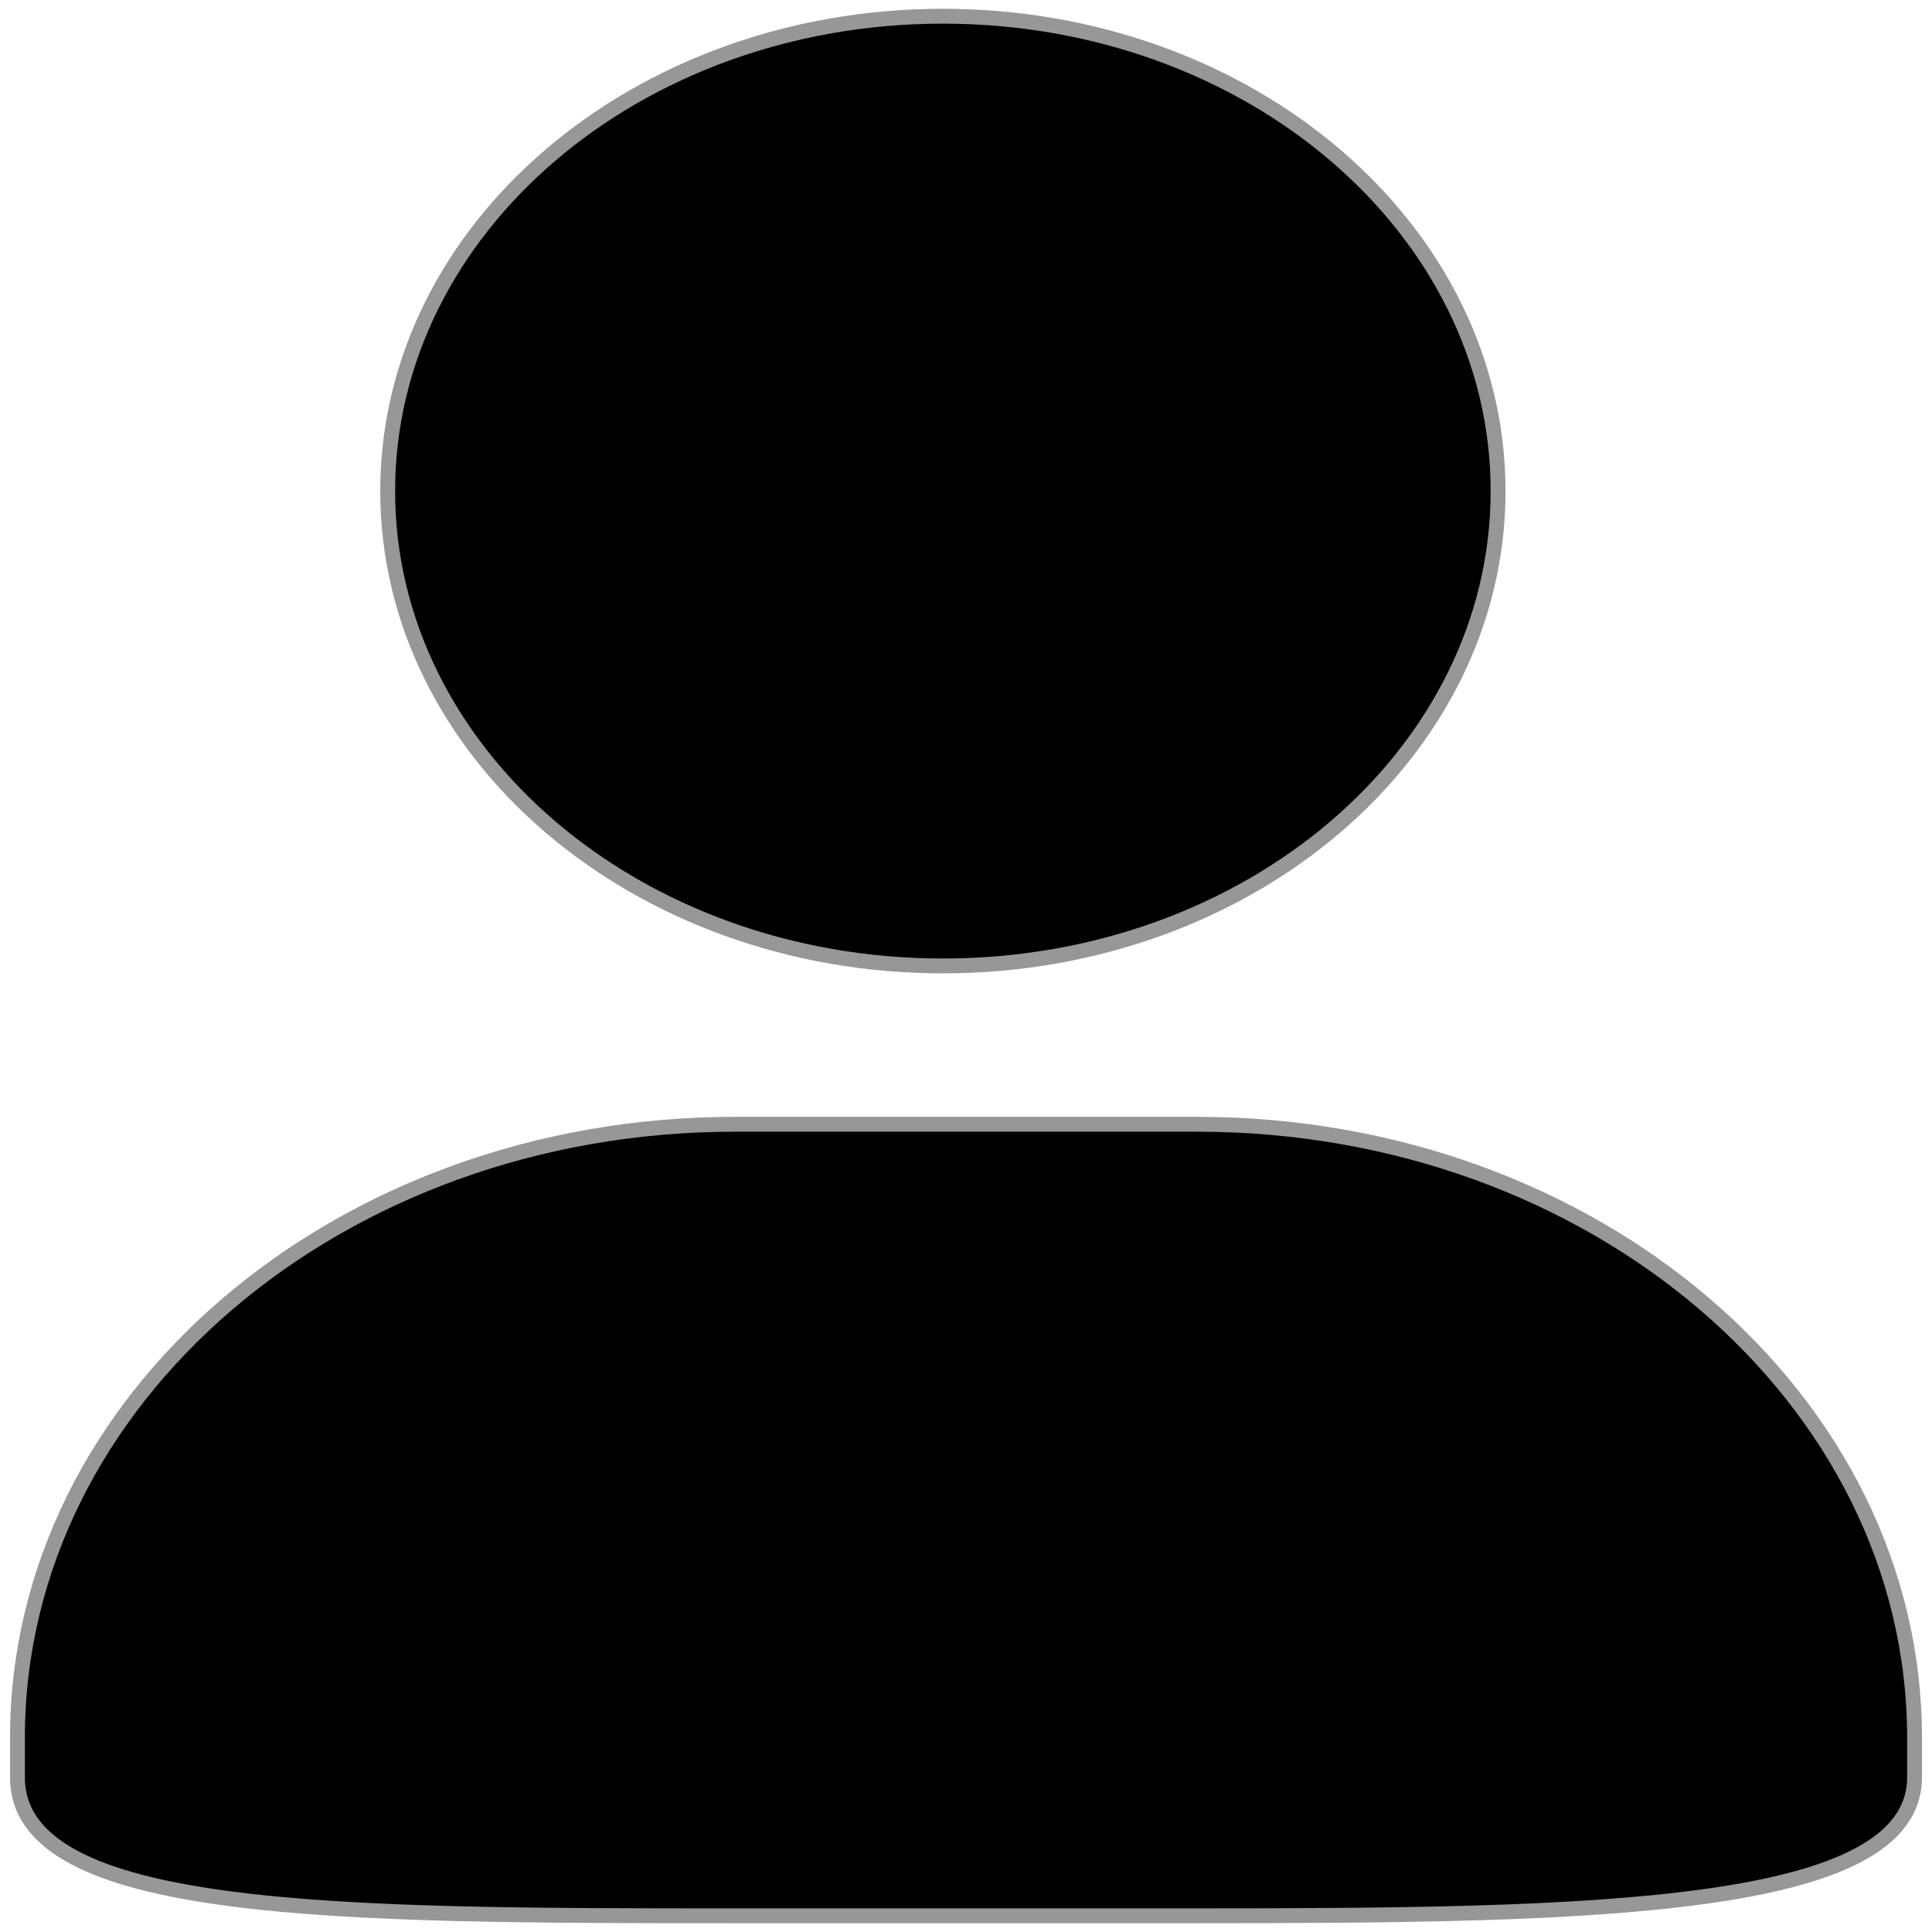
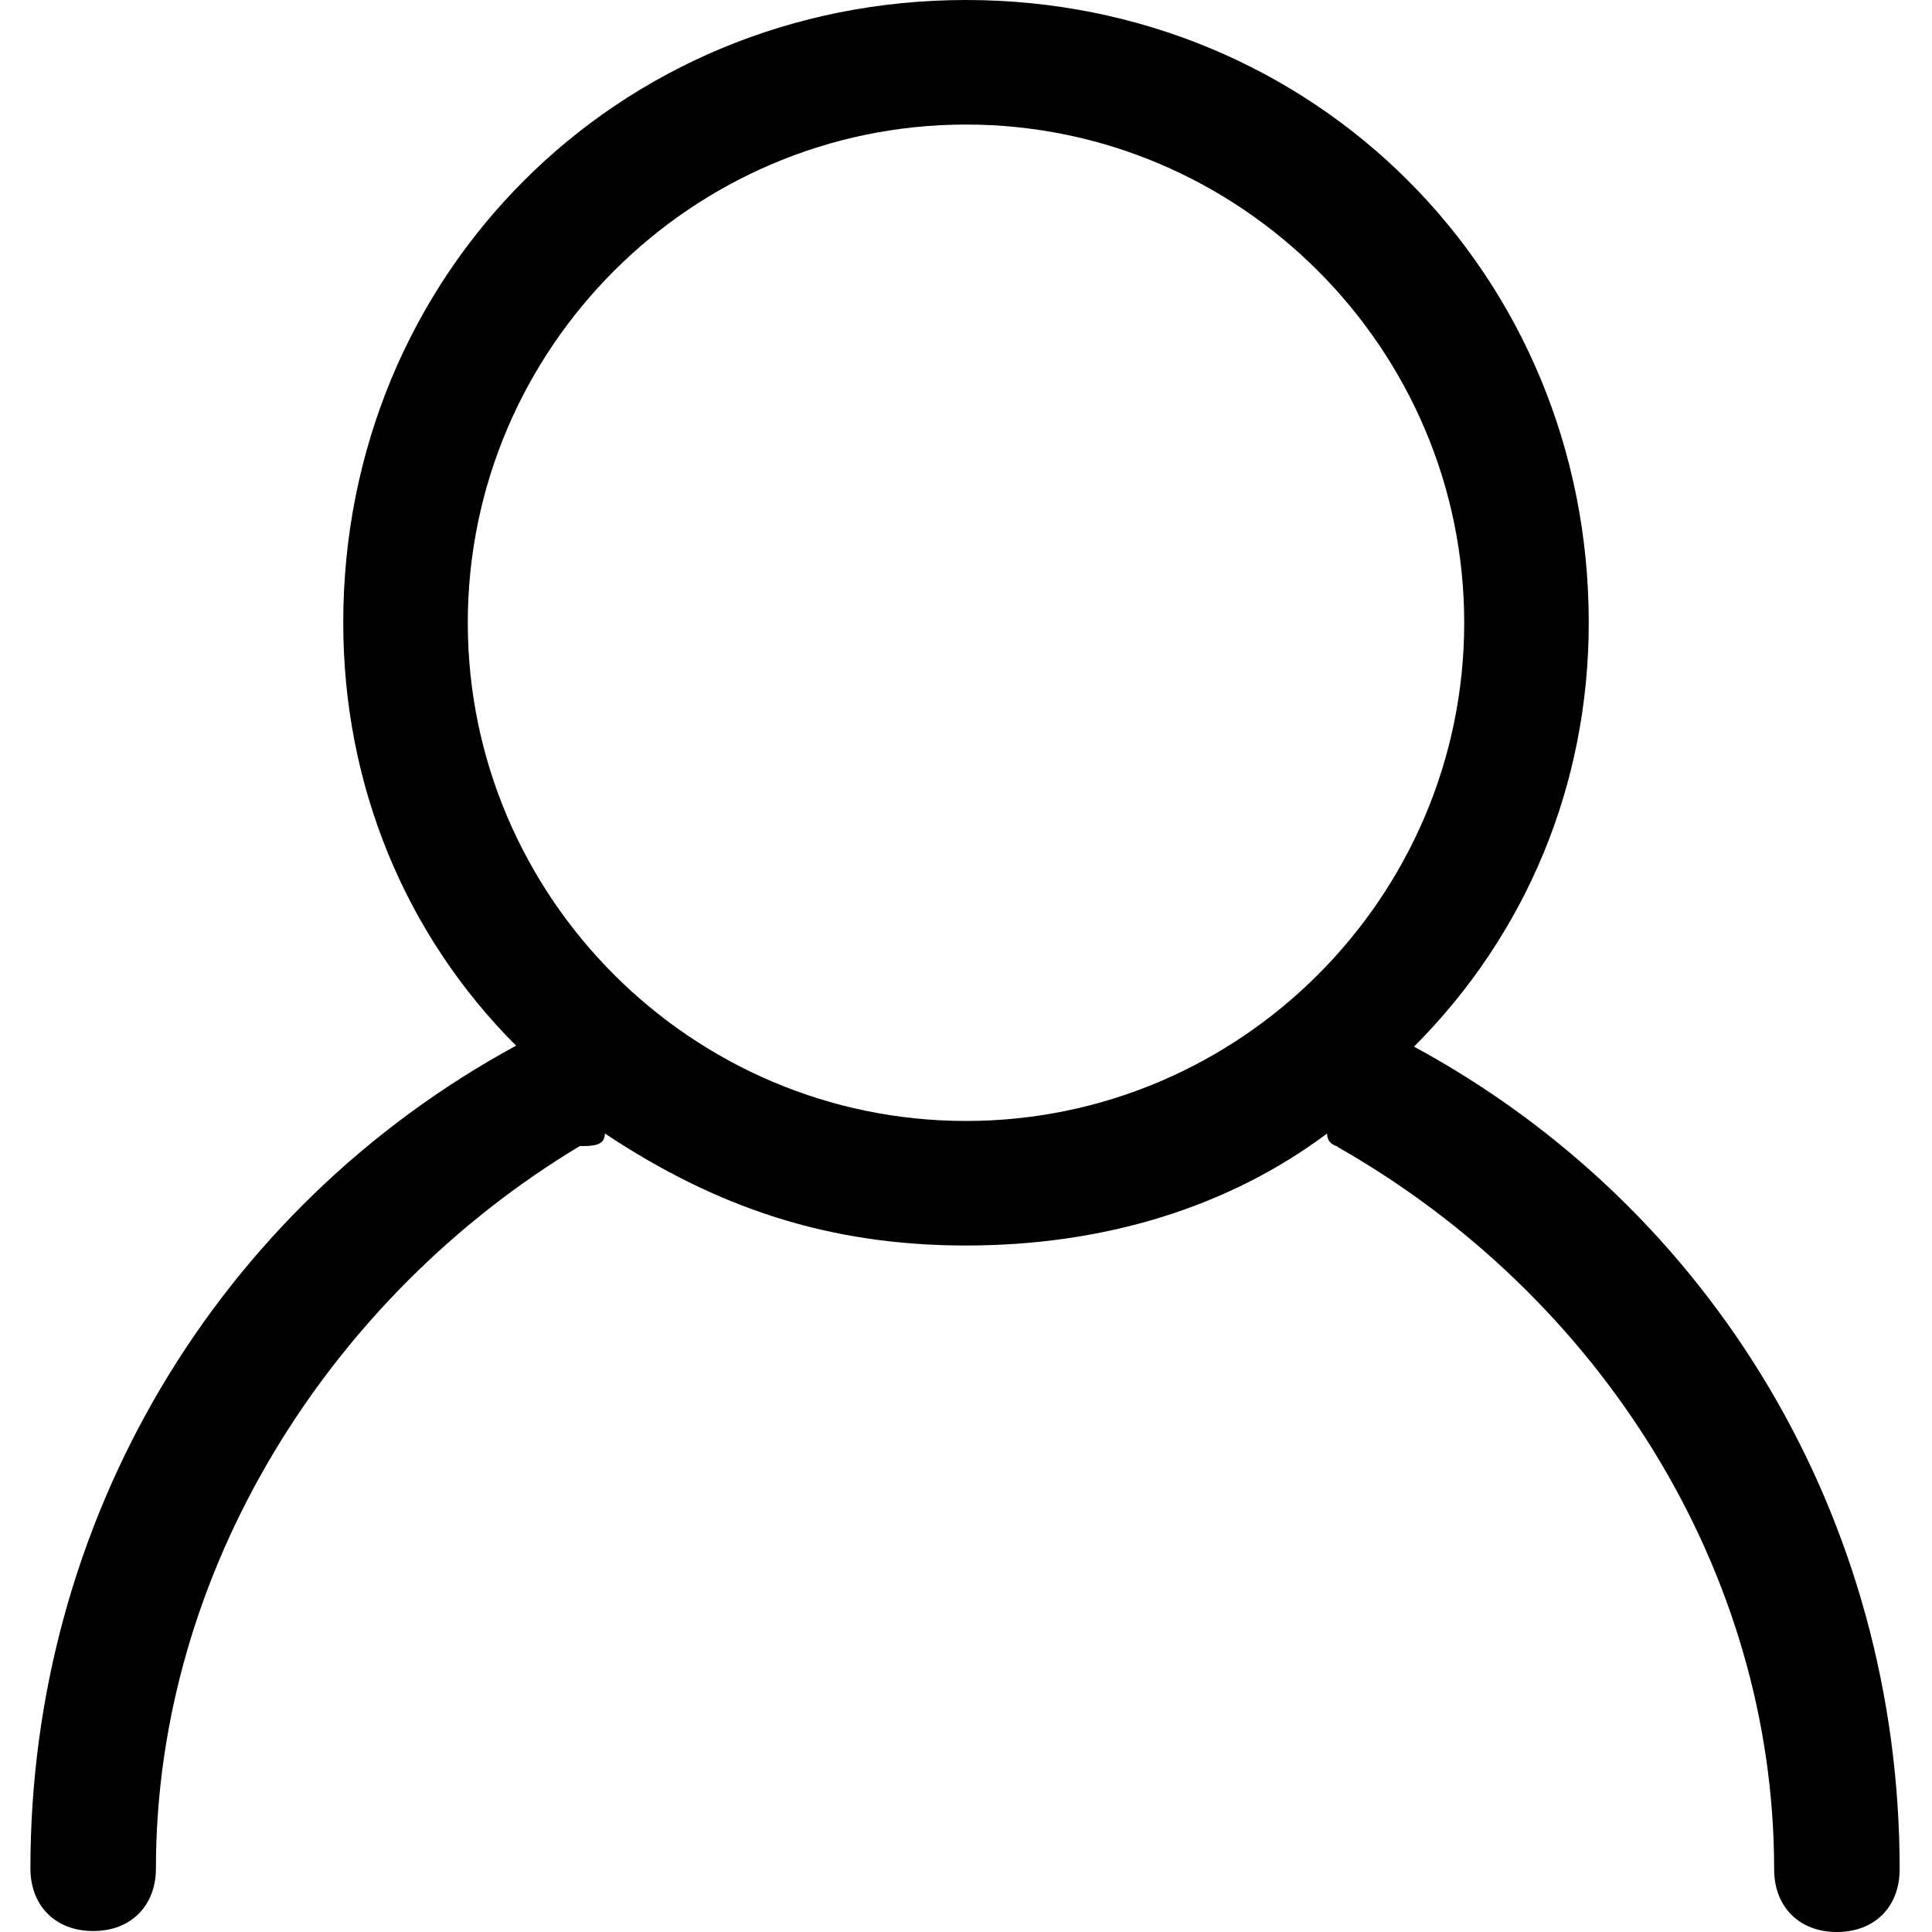
- <svg xmlns="http://www.w3.org/2000/svg" width="130" height="130">
-   <path d="M63.444 64.996c20.633 0 37.359-14.308 37.359-31.953 0-17.649-16.726-31.952-37.359-31.952-20.631 0-37.36 14.303-37.358 31.952 0 17.645 16.727 31.953 37.359 31.953zM80.57 75.65H49.434c-26.652 0-48.26 18.477-48.26 41.27v2.664c0 9.316 21.608 9.325 48.26 9.325H80.57c26.649 0 48.256-.344 48.256-9.325v-2.663c0-22.794-21.605-41.271-48.256-41.271z" stroke="#979797" />
+ <svg xmlns="http://www.w3.org/2000/svg" t="1596636909687" class="icon" viewBox="0 0 1024 1024" version="1.1" p-id="2366" width="200" height="200">
+   <defs>
+     <style type="text/css" />
+   </defs>
+   <path d="M703.392 600.788c-52.71 39.404-118.725 59.362-191.392 59.362s-132.03-19.958-191.392-59.362c0 6.653-6.653 6.653-13.305 6.653-132.03 79.32-224.656 224.656-224.656 382.785 0 19.958-13.305 33.263-33.263 33.263s-33.263-13.305-33.263-33.263c0-184.74 99.278-350.033 257.407-436.006-58.851-58.851-91.602-138.171-91.602-224.144C181.925 145.335 327.26 0 512 0s330.075 145.335 330.075 330.075c0 85.973-33.263 165.293-92.626 224.656 158.641 85.973 257.407 250.755 257.407 436.006 0 19.958-13.305 33.263-33.263 33.263s-33.263-13.305-33.263-33.263c0-158.641-92.626-303.976-231.308-382.785 1.023-0.512-5.629-0.512-5.629-7.164z m-191.392-6.653c145.335 0 264.06-118.725 264.06-264.06S657.335 66.015 512 66.015 247.94 184.74 247.94 330.075s118.725 264.06 264.06 264.06z" p-id="2367" />
</svg>
